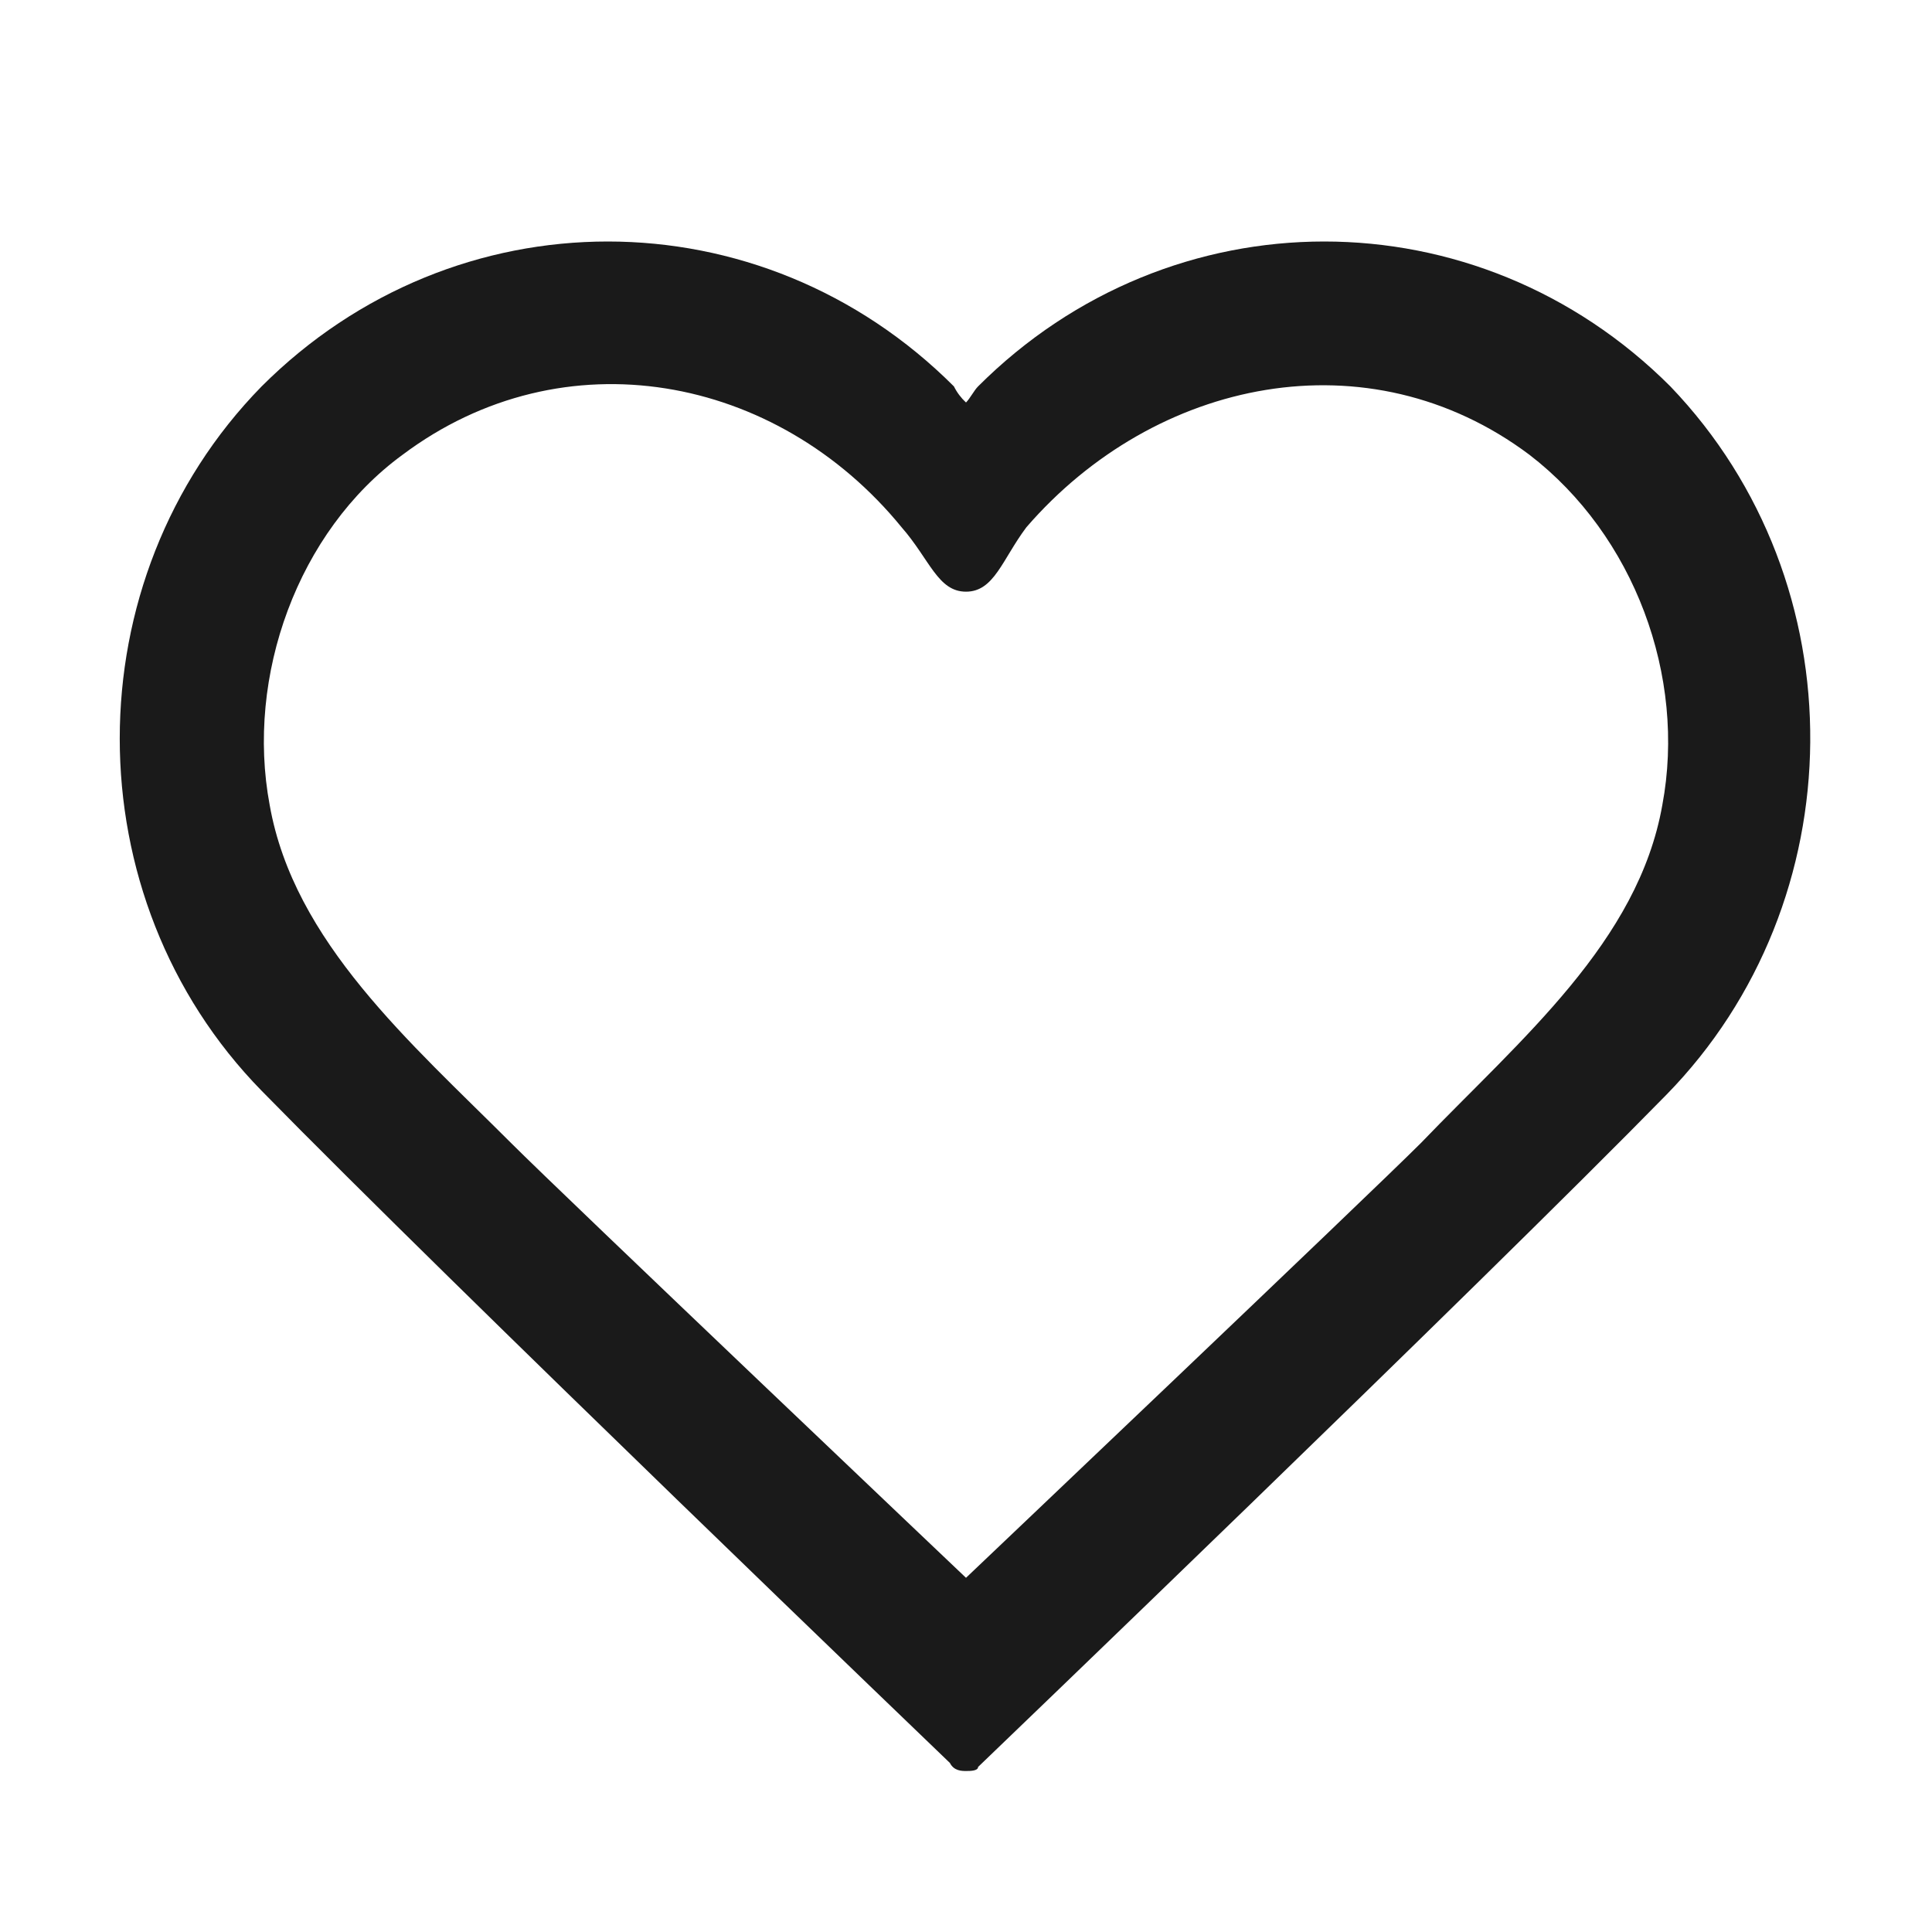
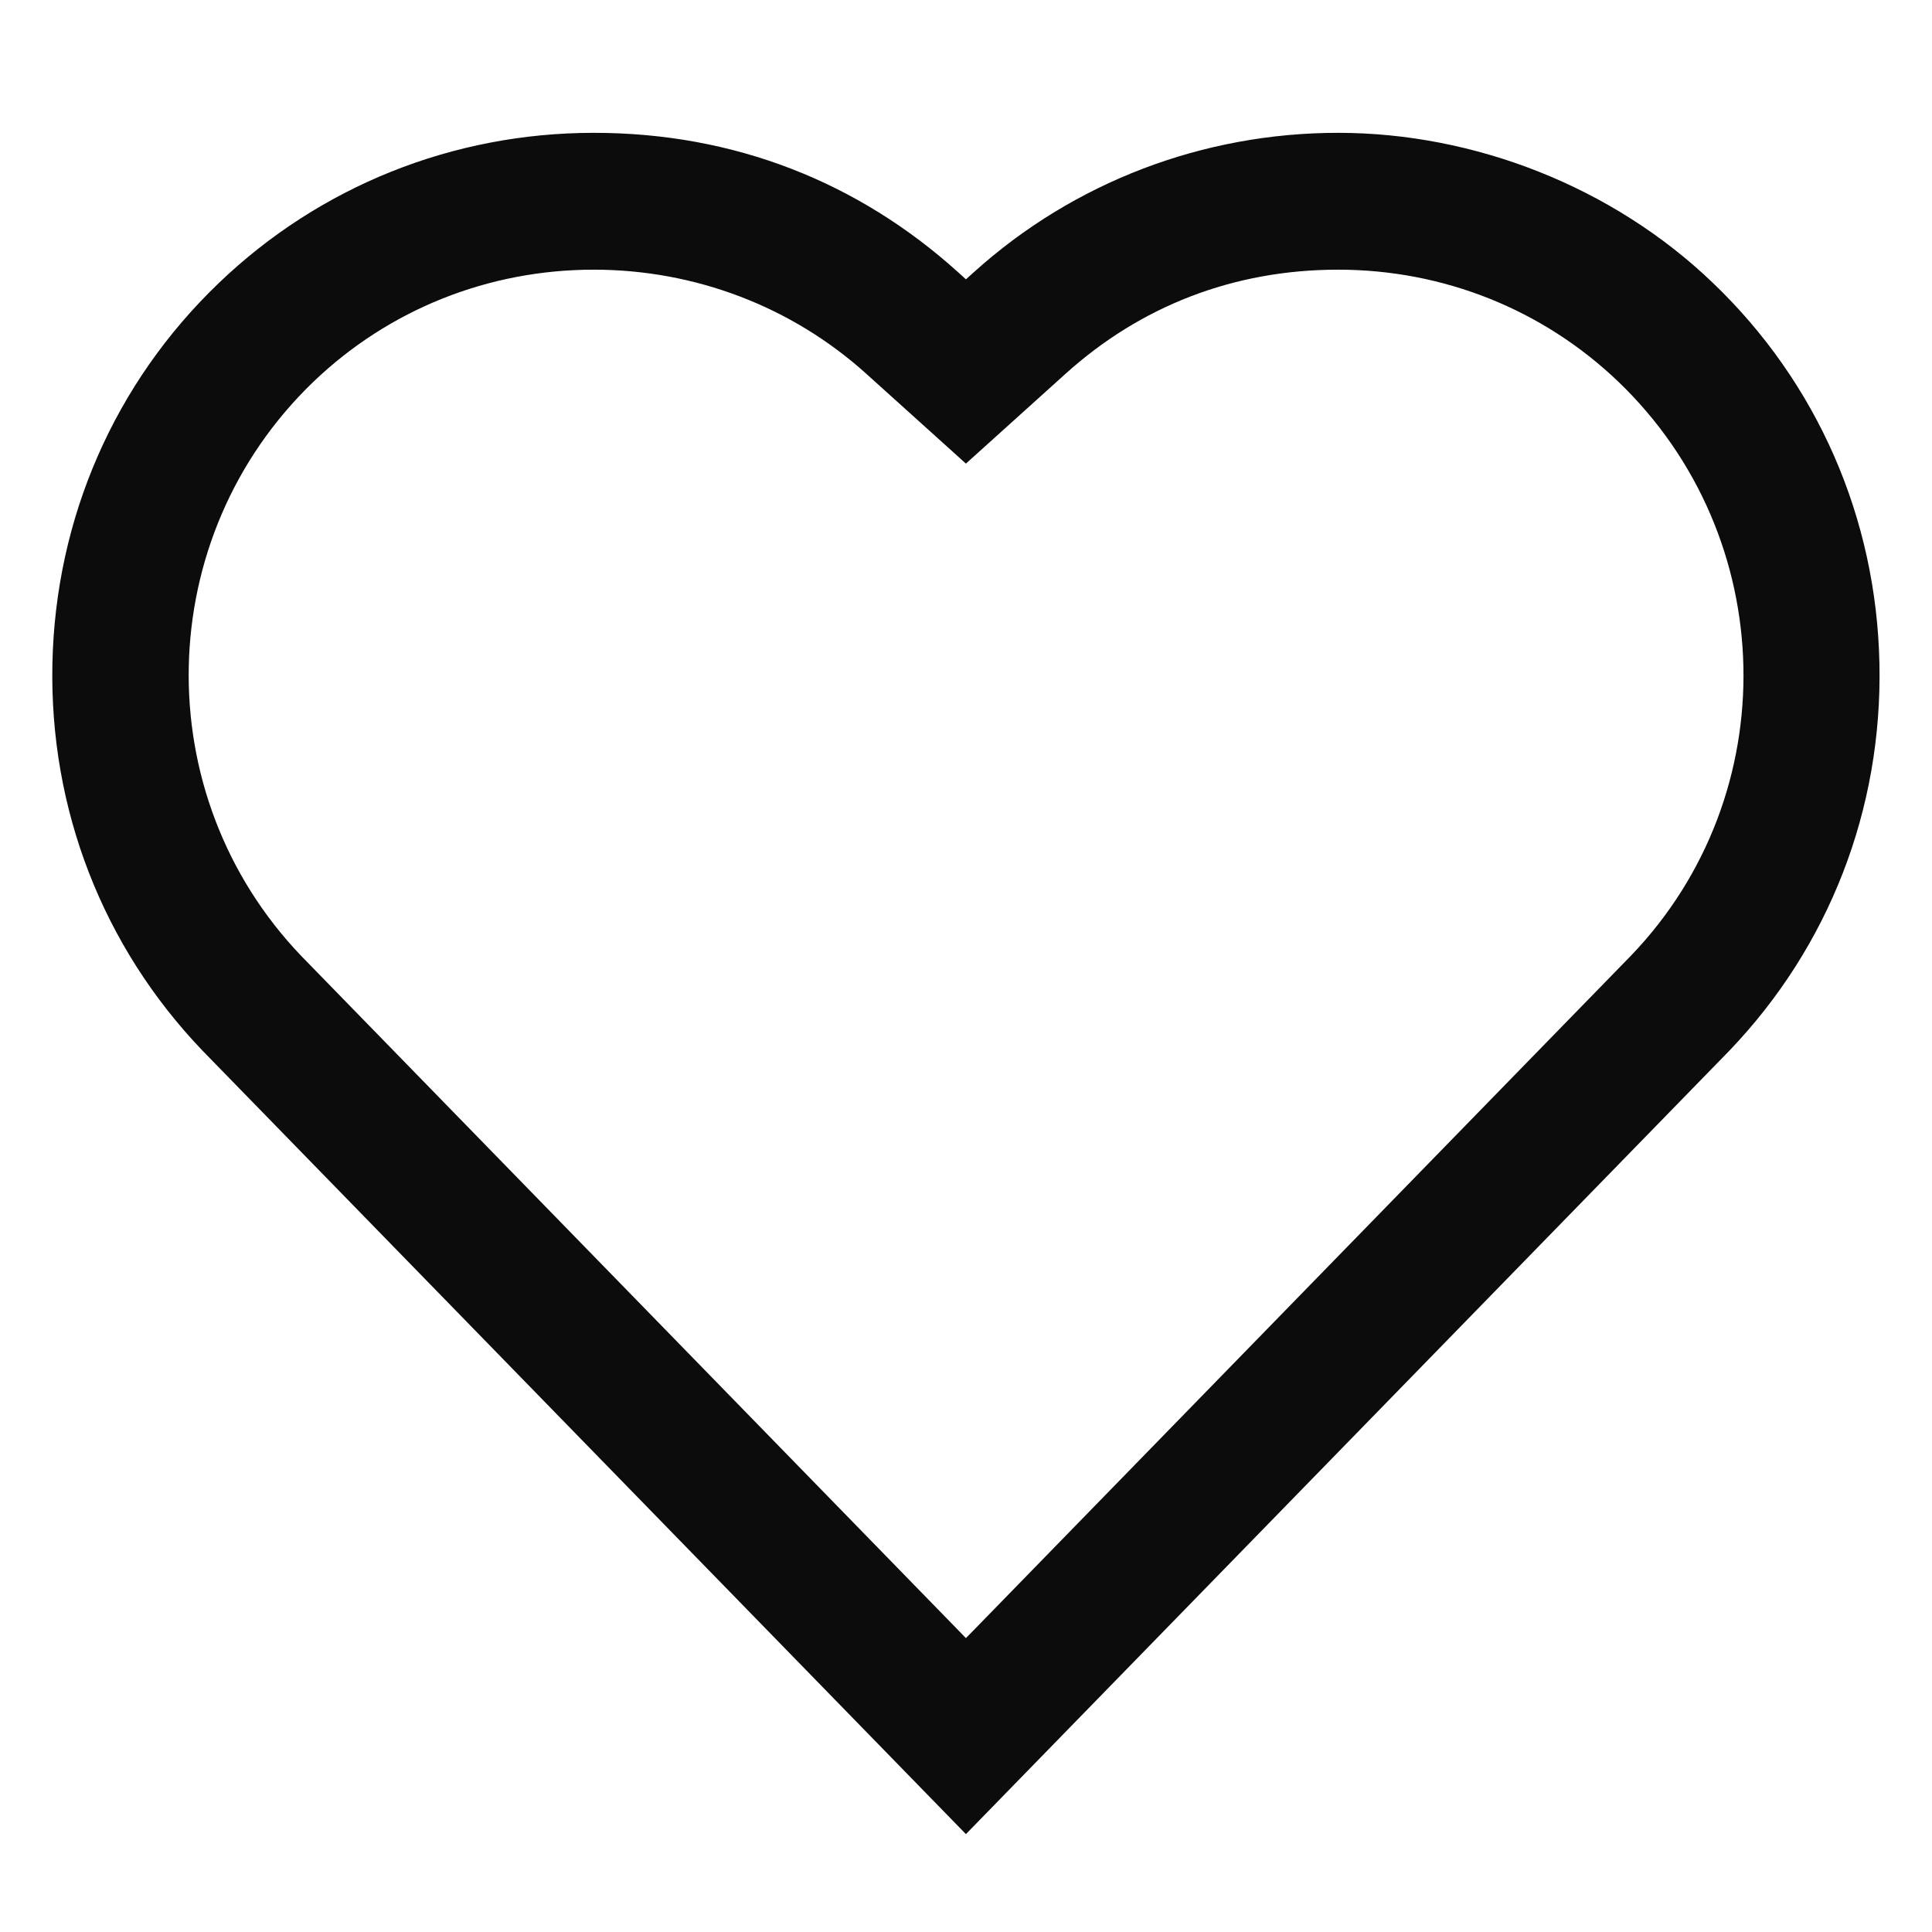
- <svg xmlns="http://www.w3.org/2000/svg" width="24" height="24" fill="none">
-   <path d="M20.75 4.8C19.55 3.6 18 3 16.45 3c-1.55 0-3.1.6-4.3 1.8-.05.05-.1.15-.15.2a.69.69 0 0 1-.15-.2C10.65 3.6 9.1 3 7.55 3c-1.55 0-3.1.6-4.3 1.8-2.35 2.4-2.35 6.35 0 8.75 2.35 2.4 8.55 8.35 8.55 8.35.05.1.15.1.2.1.05 0 .15 0 .15-.05 0 0 6.2-5.95 8.55-8.35 2.35-2.4 2.4-6.35.05-8.8ZM12 7.35c.35 0 .45-.4.75-.8 1.6-1.85 4.25-2.4 6.25-.9 1.3 1 1.95 2.75 1.65 4.35-.3 1.7-1.75 2.9-3 4.2-.65.65-5.65 5.4-5.65 5.4s-5-4.75-5.65-5.4c-1.25-1.25-2.7-2.5-3-4.2-.3-1.6.35-3.4 1.65-4.35 2-1.5 4.65-1 6.2.9.35.4.45.8.8.8Z" fill="#1A1A1A" />
+ <svg xmlns="http://www.w3.org/2000/svg" width="24" height="24" viewBox="0 0 24 24" fill="none">
+   <path d="M2.518 13.054C1.277 11.76 0.613 10.051 0.651 8.244C0.689 6.437 1.423 4.757 2.718 3.516C3.972 2.313 5.627 1.65 7.376 1.65C9.125 1.65 10.662 2.264 11.899 3.379L11.999 3.47L12.1 3.379C13.337 2.264 14.943 1.65 16.623 1.65C18.303 1.65 20.027 2.312 21.28 3.516C22.576 4.757 23.31 6.437 23.347 8.244C23.385 10.051 22.722 11.76 21.48 13.055L11.999 22.784L2.518 13.054V13.054ZM7.376 3.35C6.067 3.35 4.831 3.844 3.894 4.742C1.887 6.669 1.82 9.87 3.745 11.878L11.892 20.239L11.999 20.349L12.107 20.239L20.264 11.868C22.184 9.865 22.112 6.669 20.104 4.742C19.167 3.845 17.931 3.35 16.623 3.35C15.315 3.35 14.162 3.809 13.238 4.642L11.999 5.759L10.76 4.642C9.836 3.809 8.634 3.35 7.376 3.35H7.376V3.35Z" fill="#0C0C0C" />
</svg>
